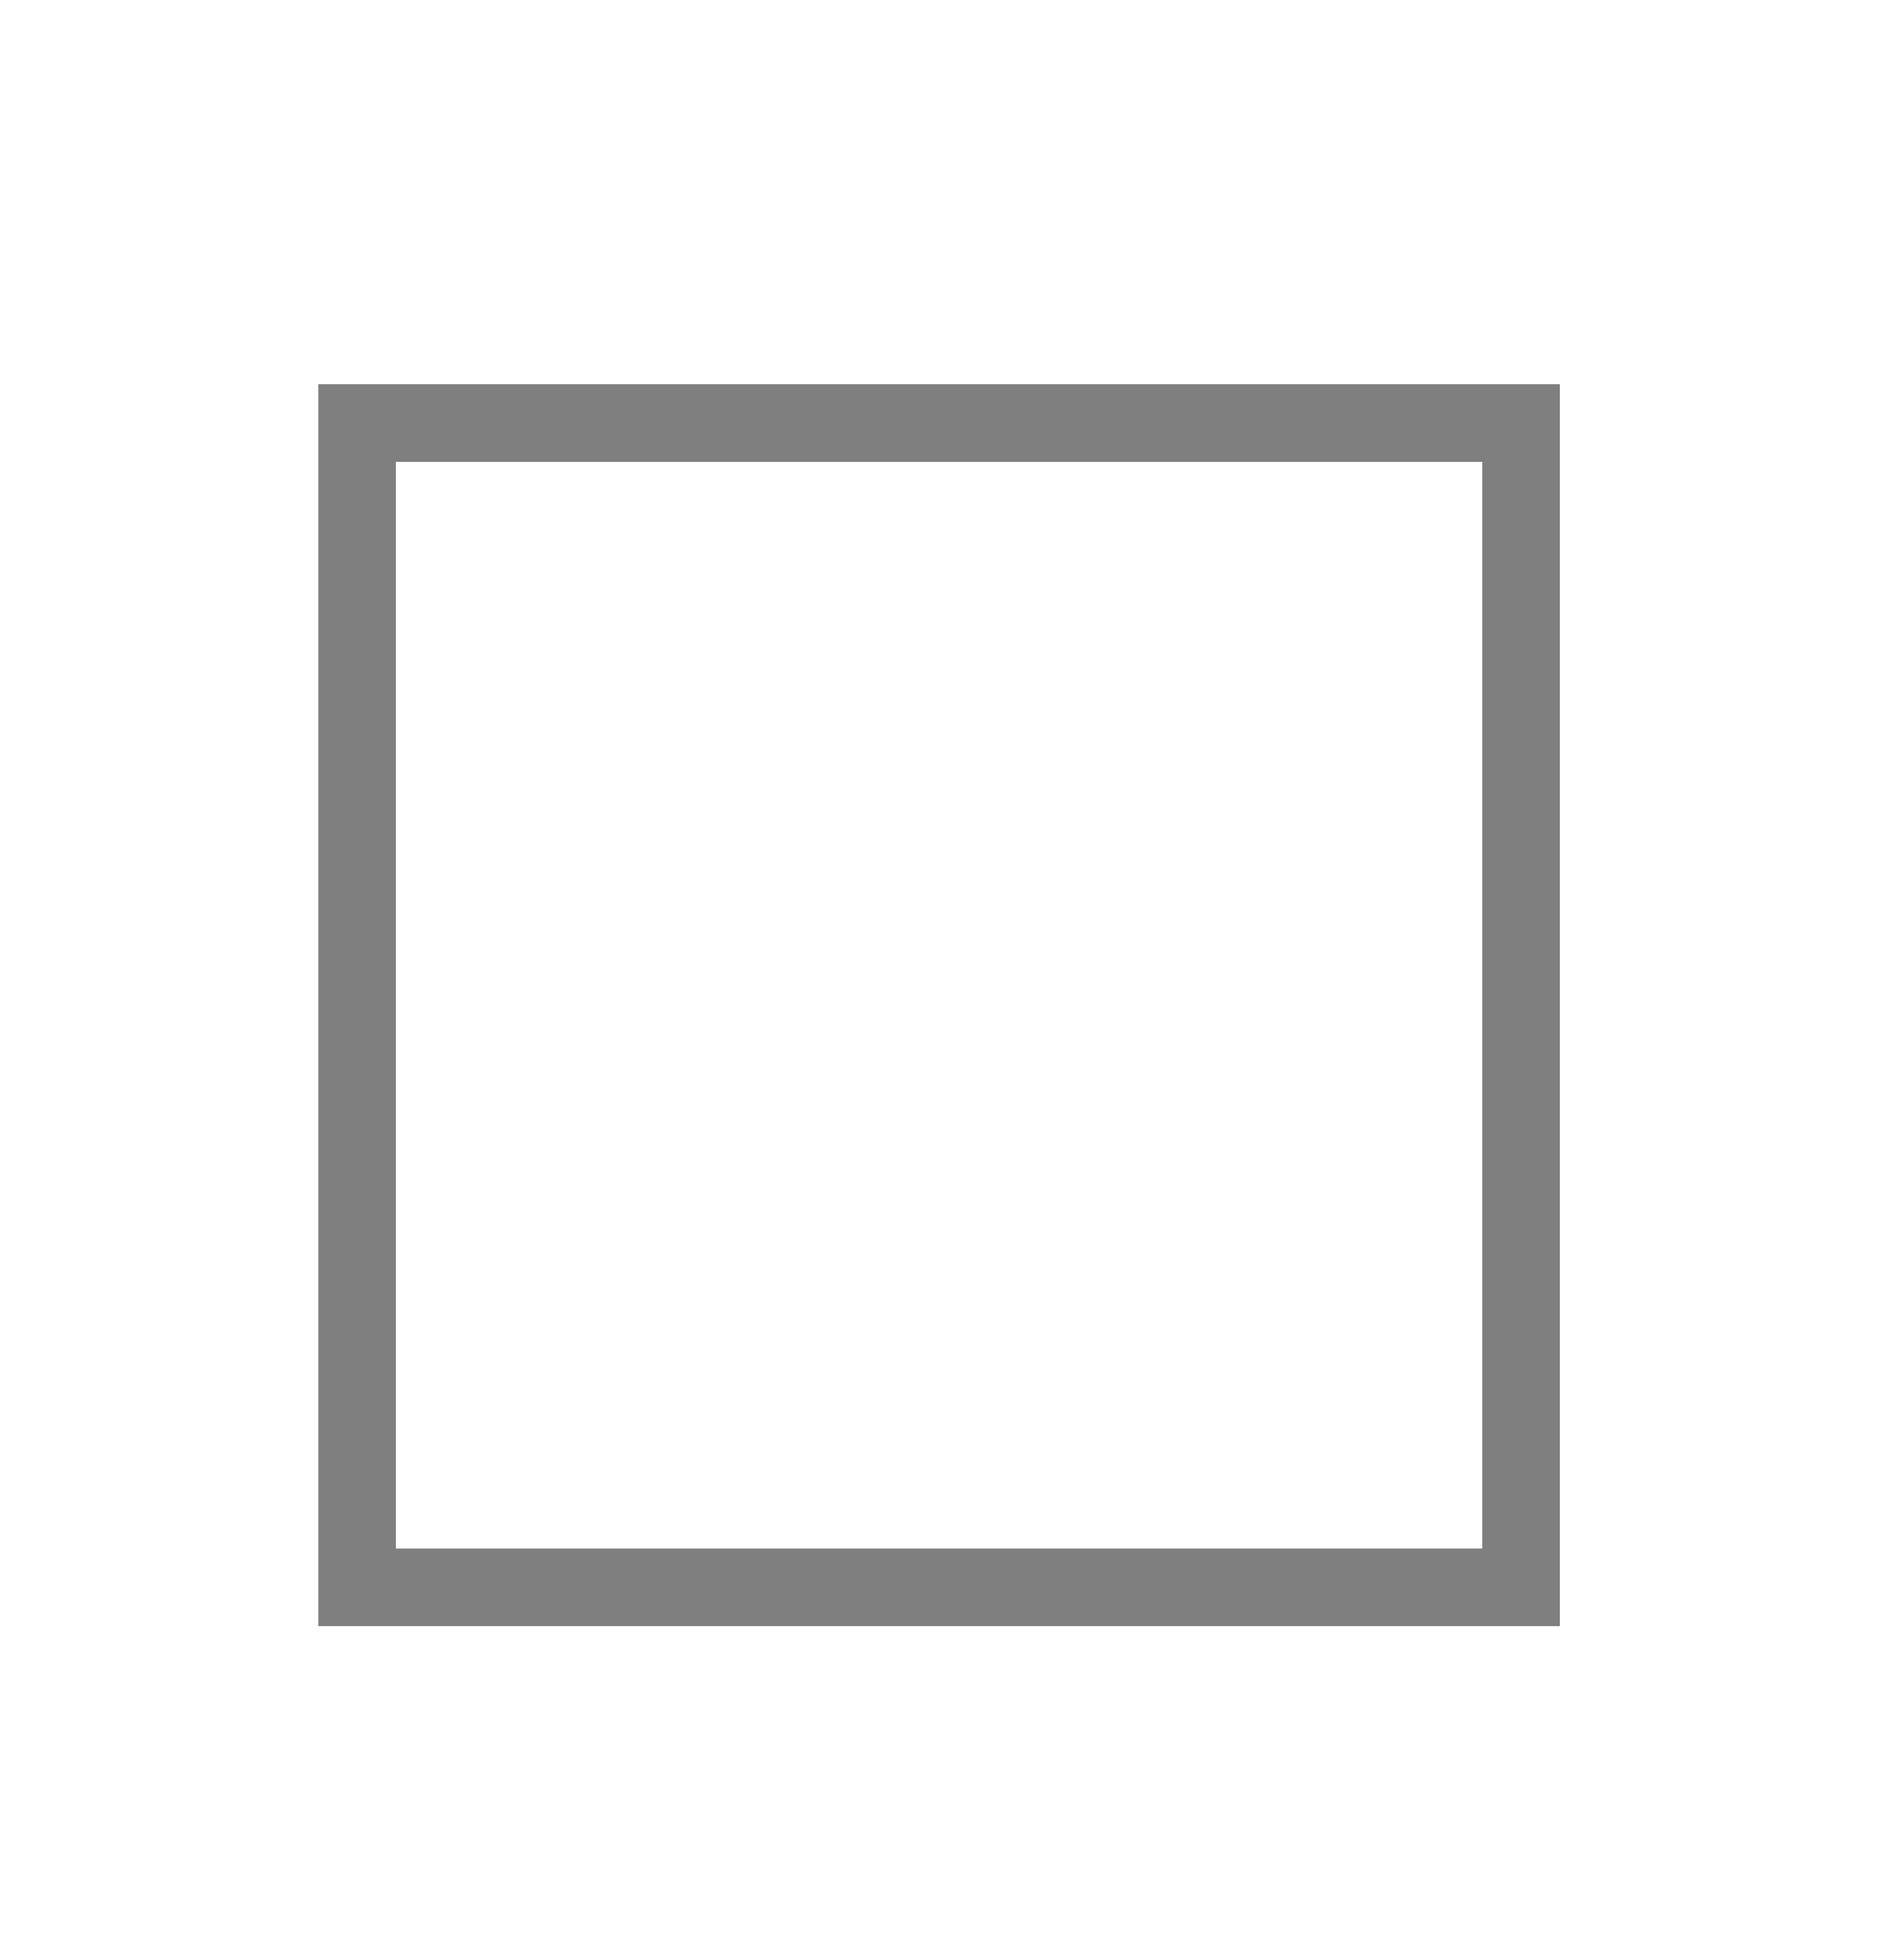
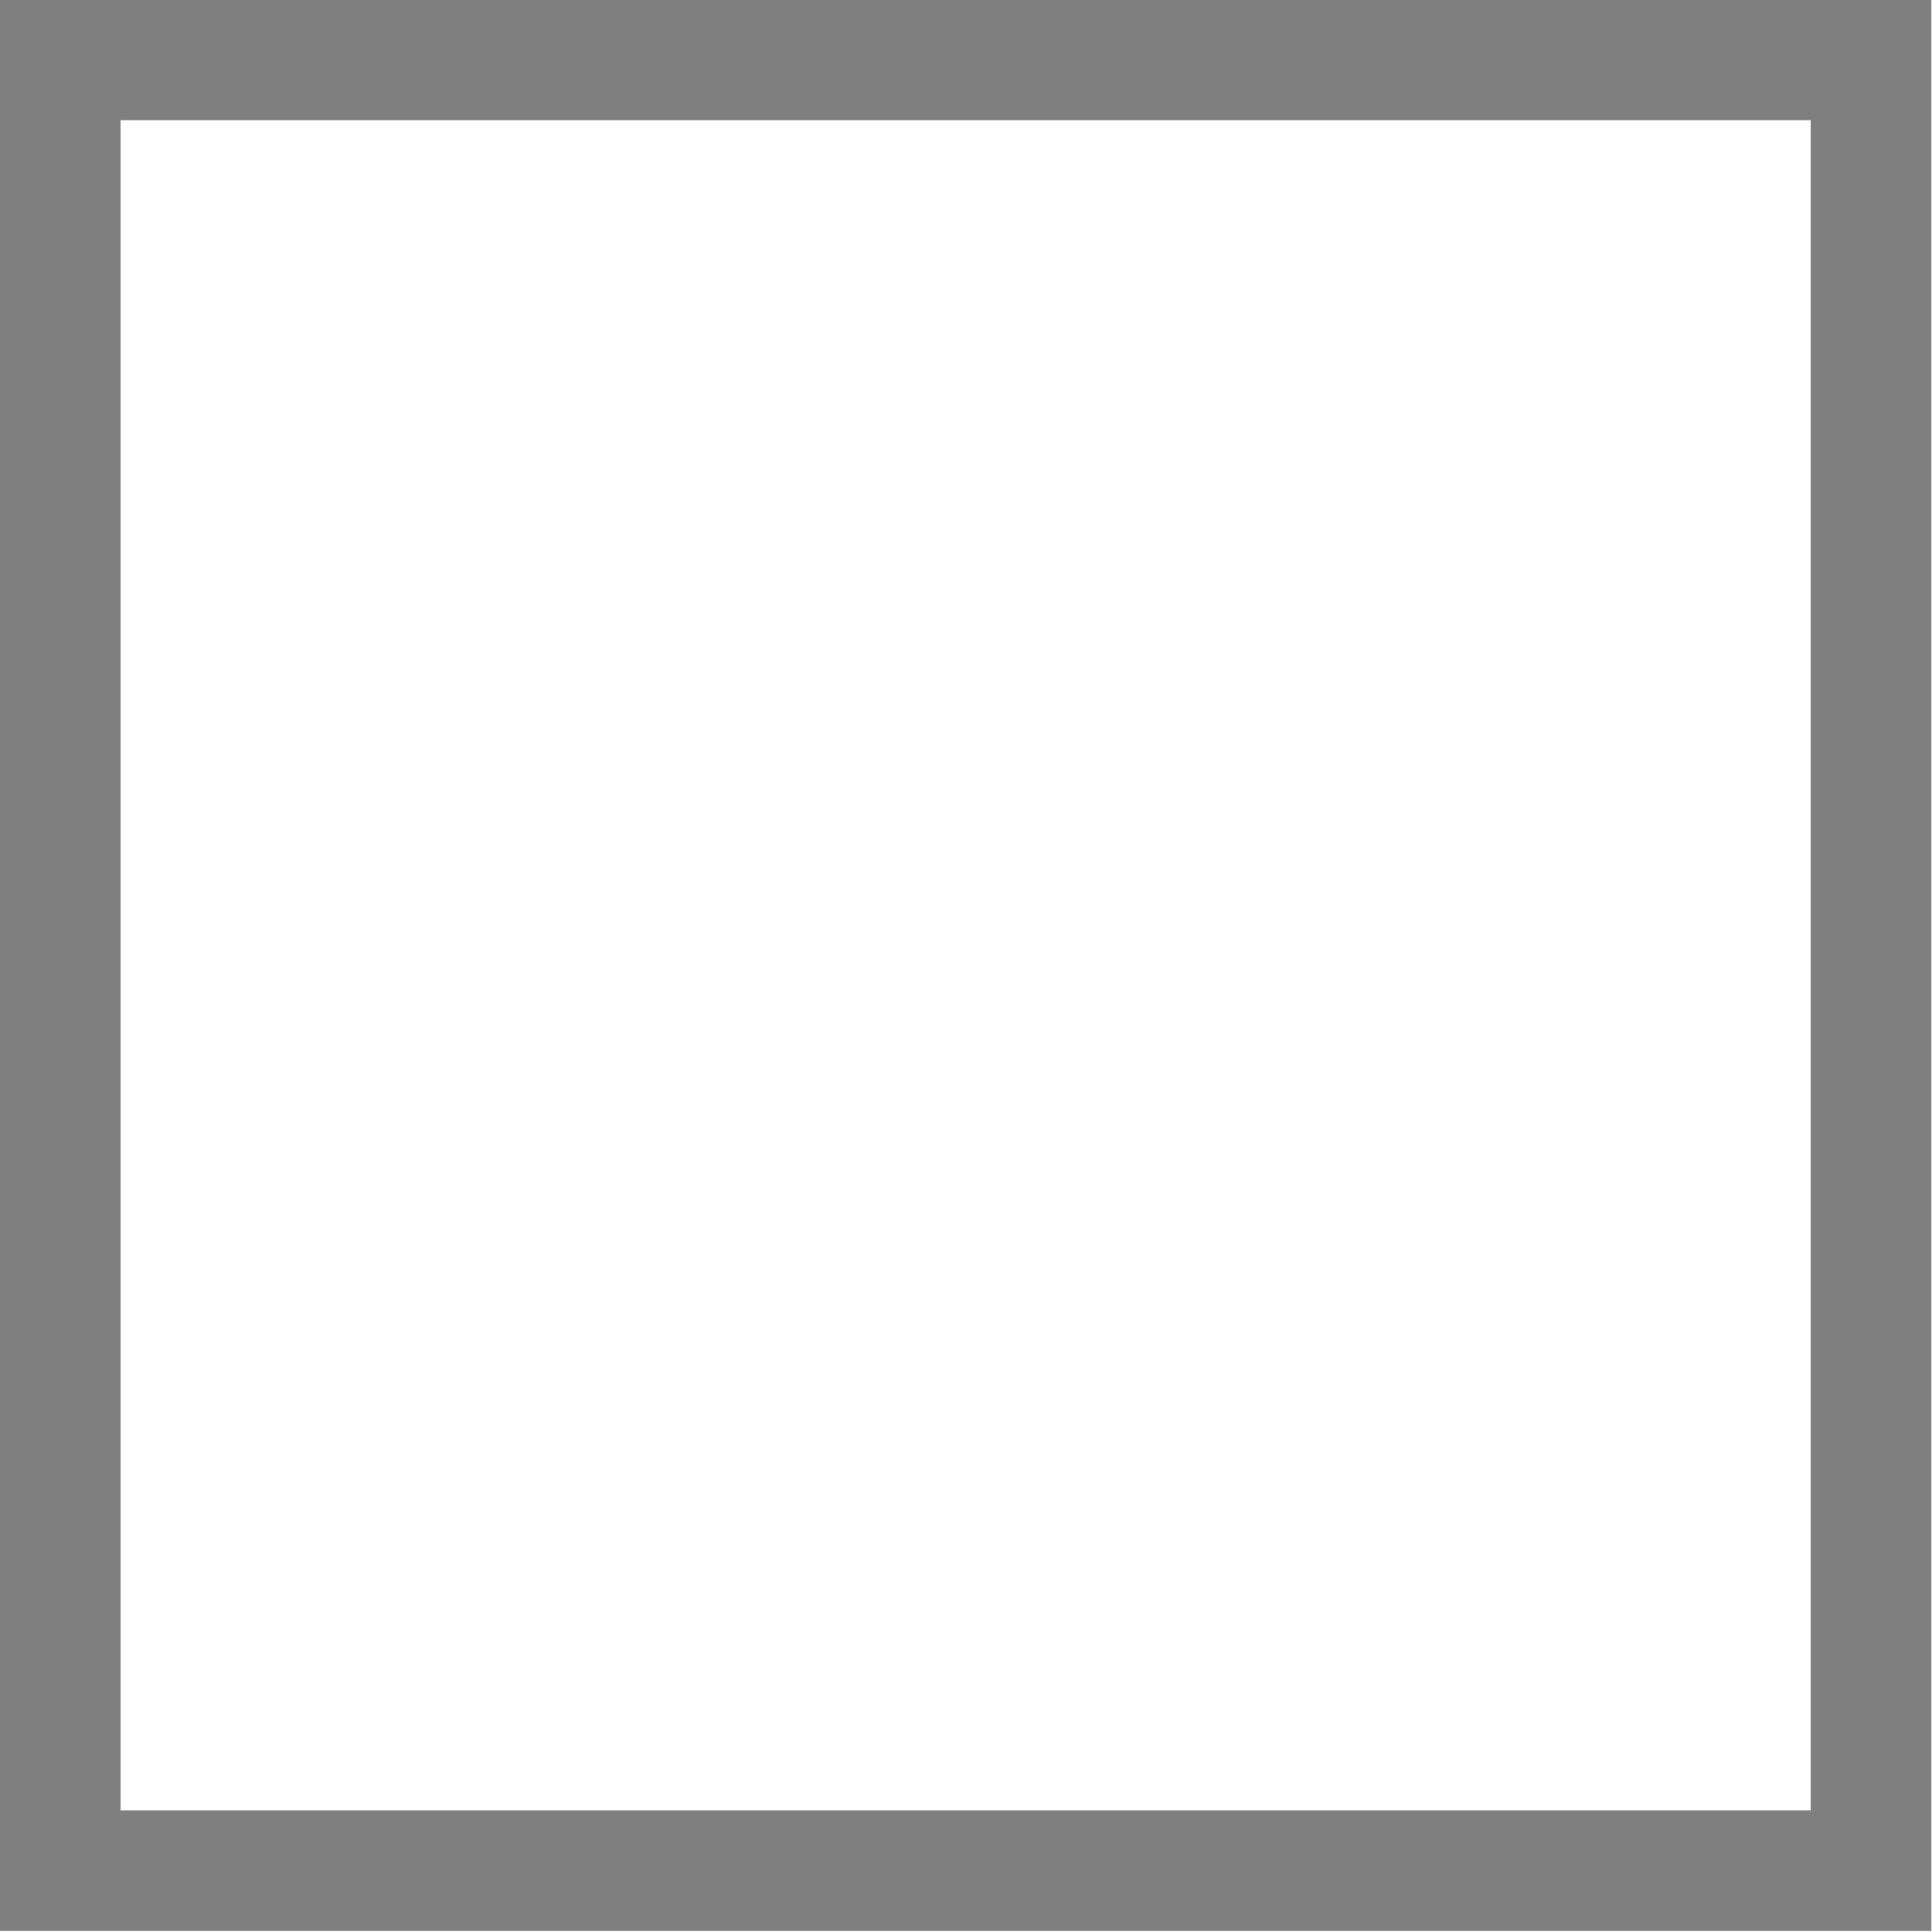
- <svg xmlns="http://www.w3.org/2000/svg" width="23" height="24" viewBox="0 0 23 24" fill="none">
+ <svg xmlns="http://www.w3.org/2000/svg" fill="none" viewBox="3.9 4.71 15.21 15.21">
  <path d="M3.899 19.912H19.105V4.705H3.899V19.912ZM4.849 18.962V5.656H18.155V18.962H4.849Z" fill="black" fill-opacity="0.5" />
</svg>
